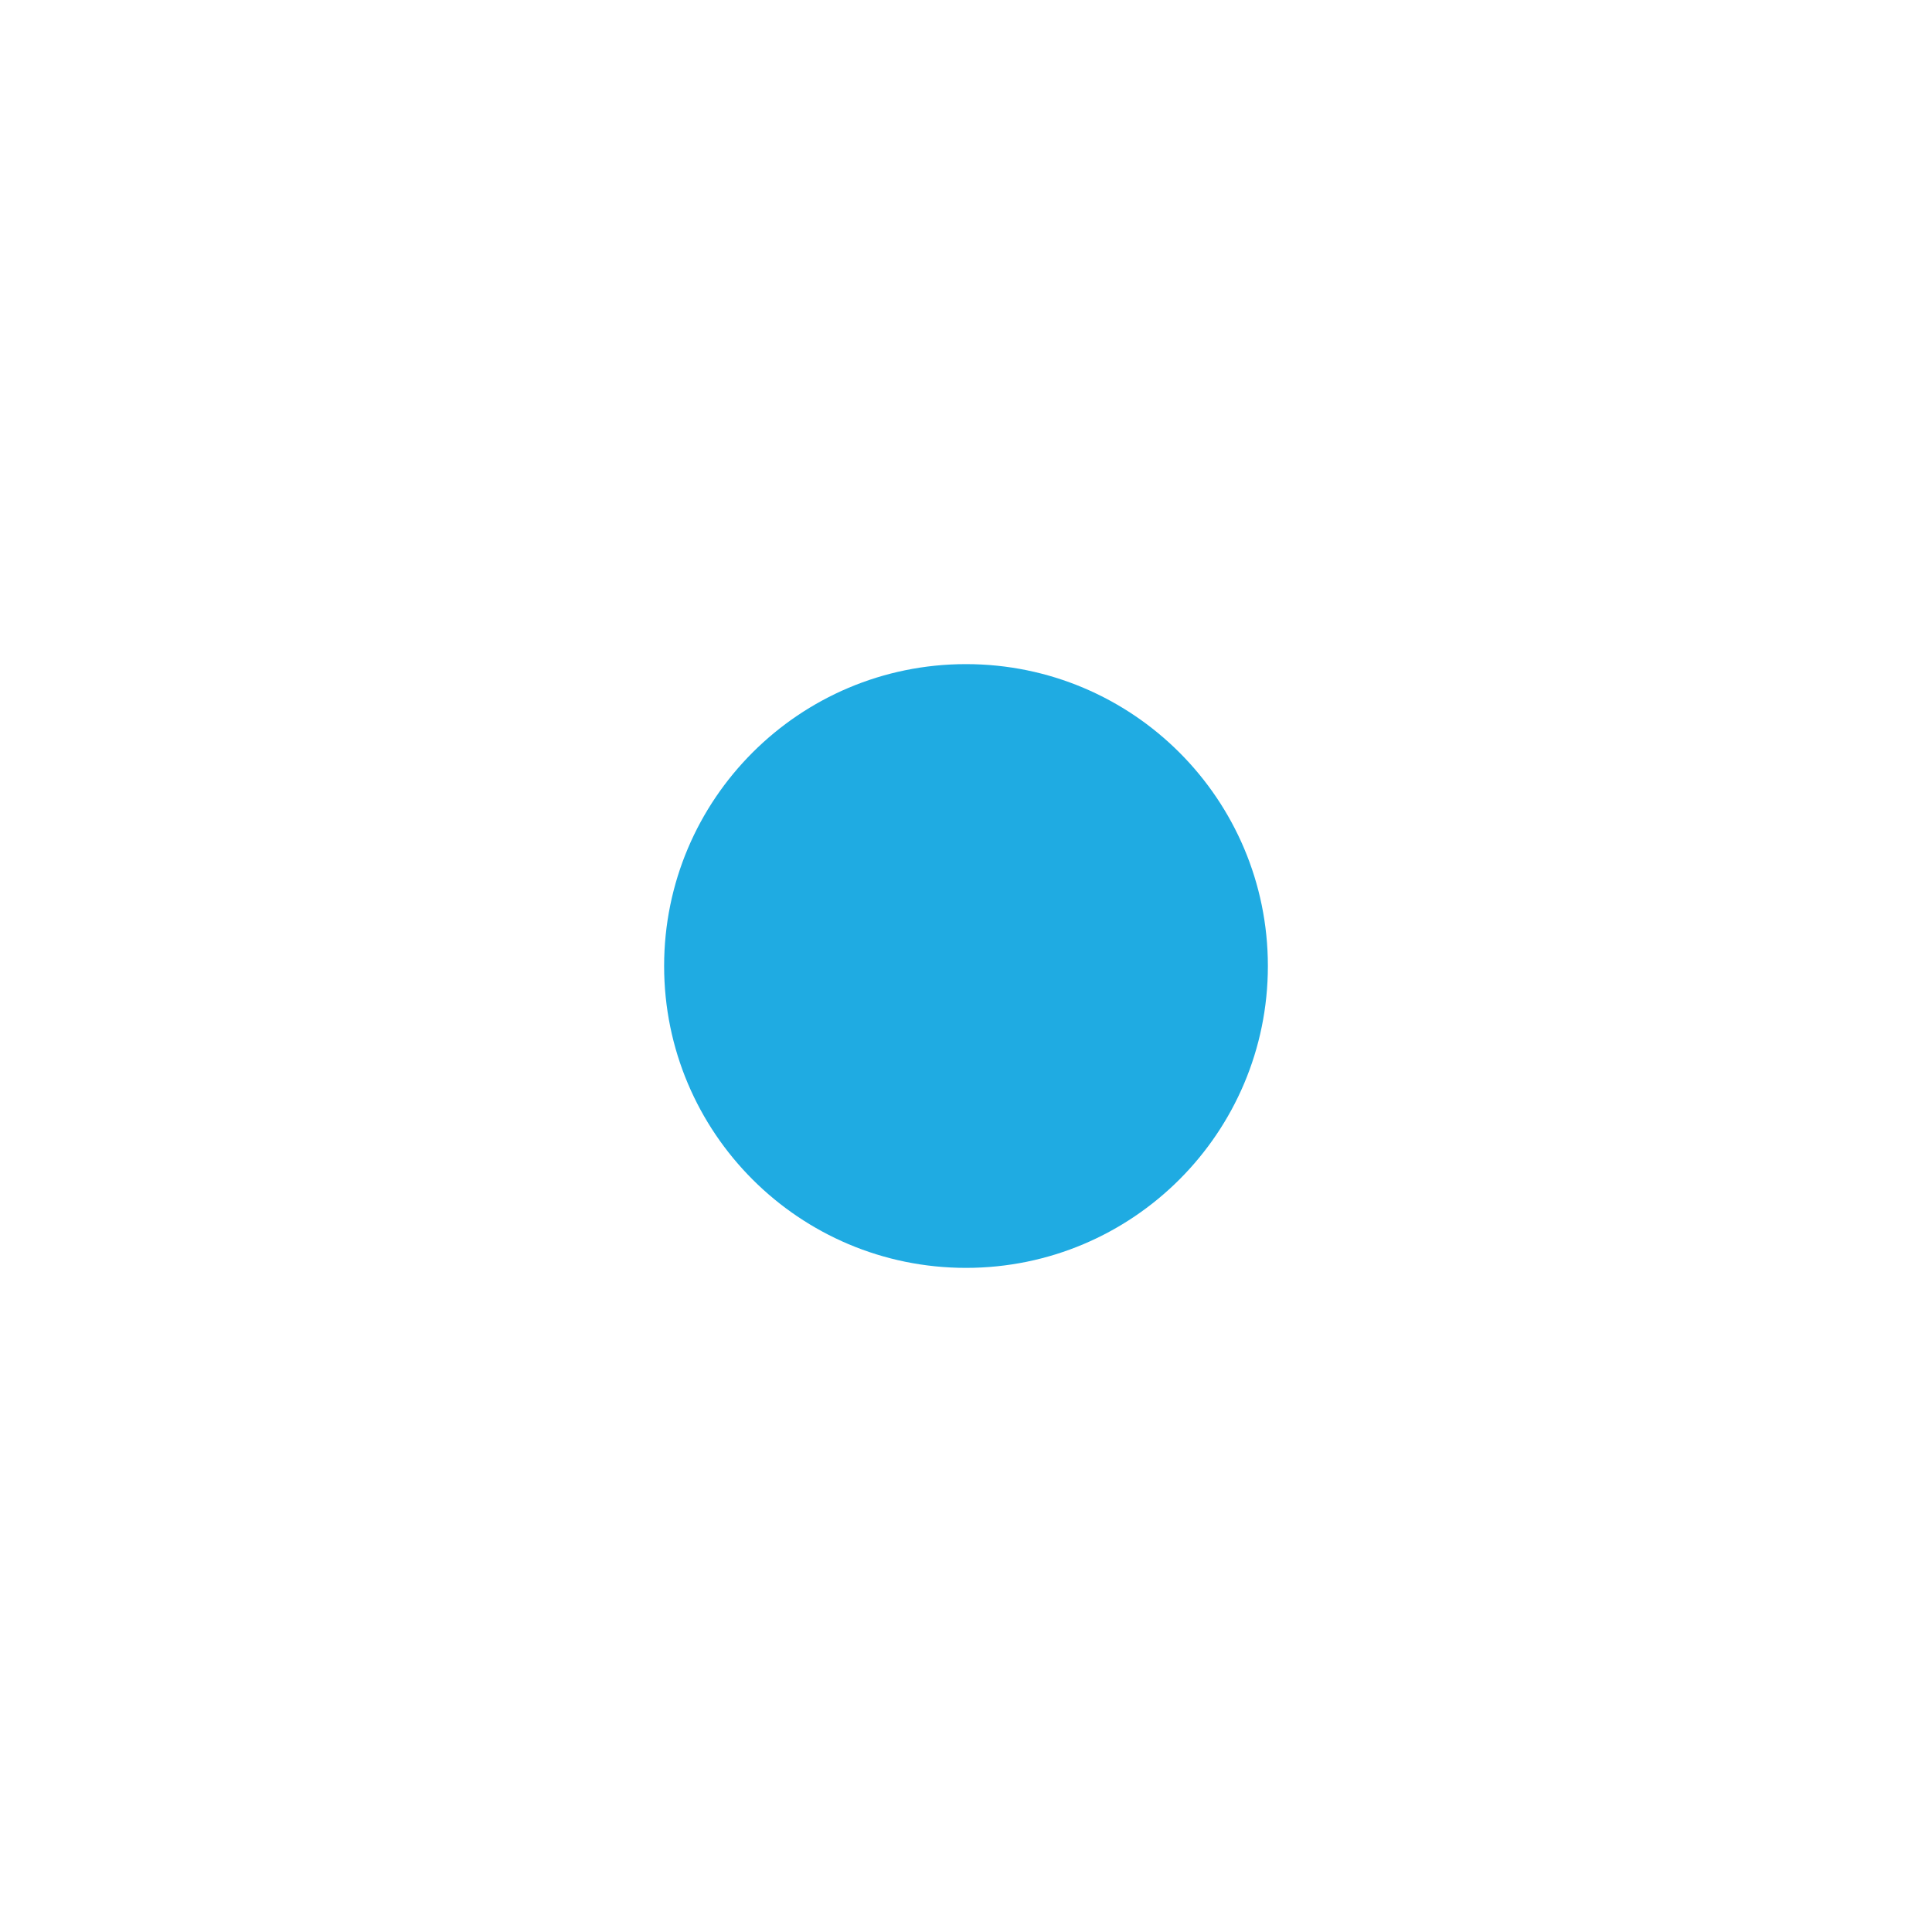
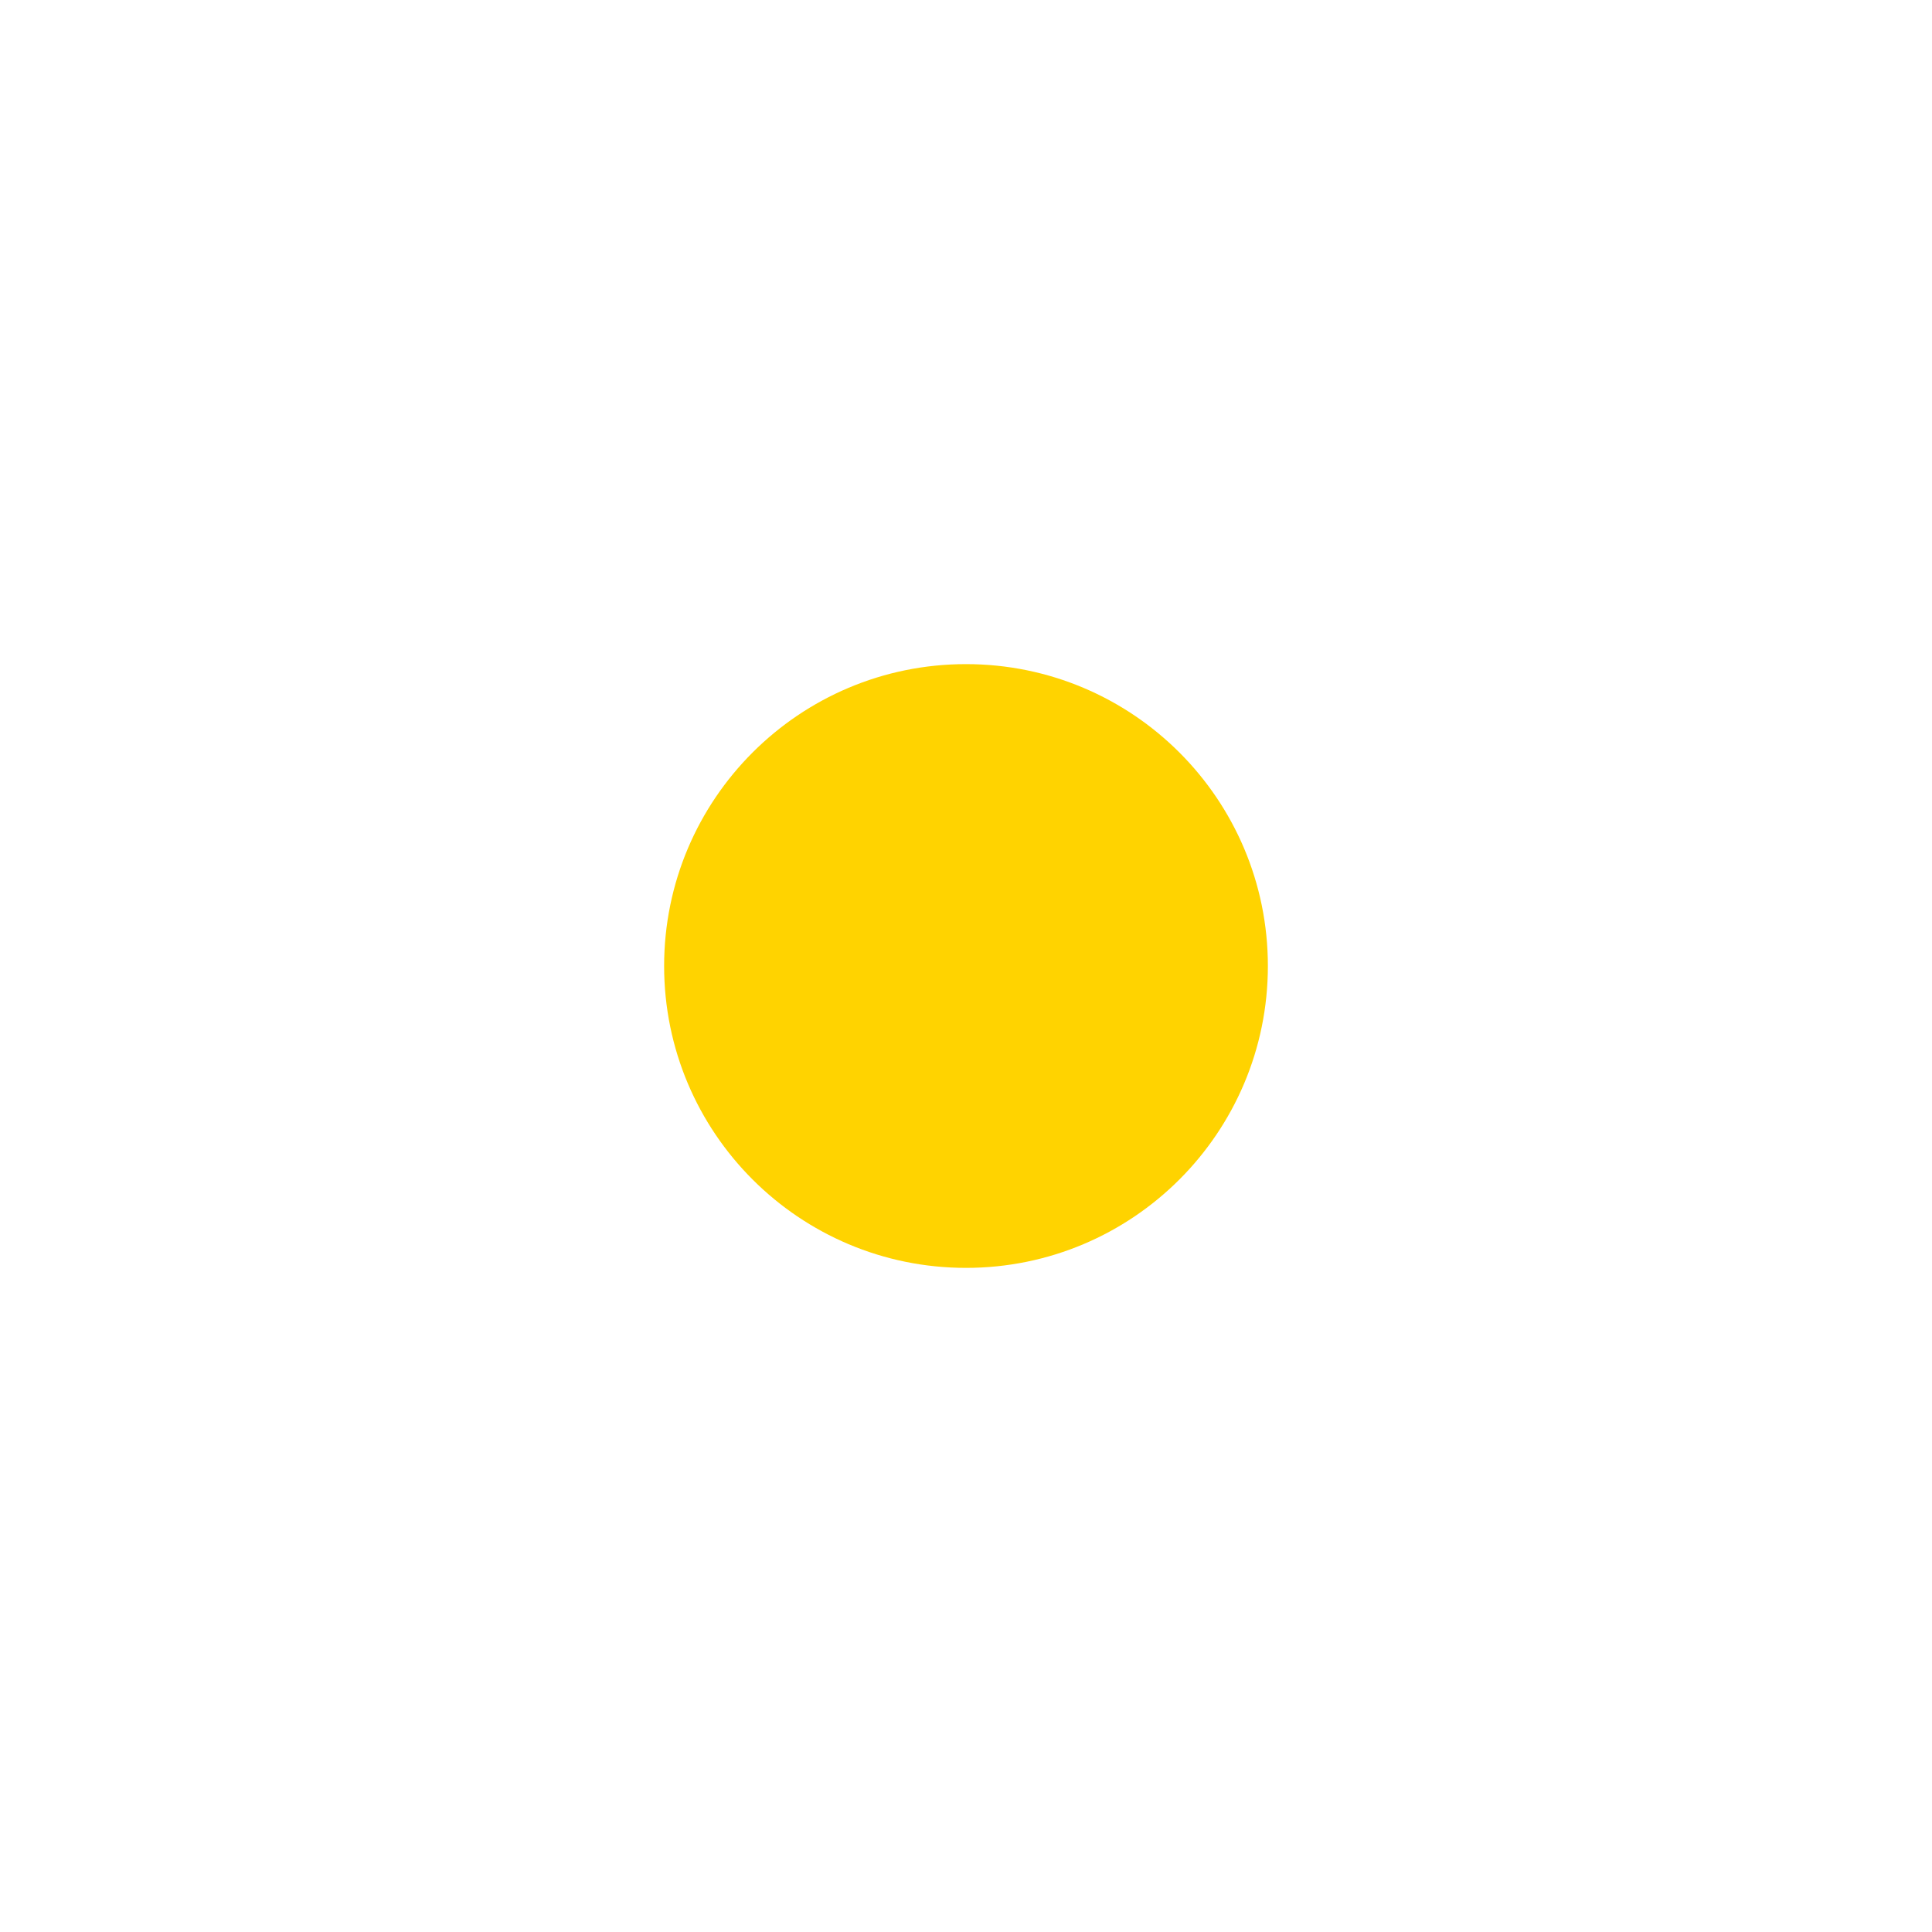
<svg xmlns="http://www.w3.org/2000/svg" version="1.1" id="Layer_1" x="0px" y="0px" viewBox="0 0 32 32" style="enable-background:new 0 0 32 32;" xml:space="preserve">
  <style type="text/css">
- 	.st0{fill-rule:evenodd;clip-rule:evenodd;fill:#1FABE2;}
+ 	.st0{fill-rule:evenodd;clip-rule:evenodd;fill:#FFD300;}
</style>
  <g id="Ellipse_1_copy">
    <g>
      <g id="Ellipse_2">
        <g>
          <circle class="st0" cx="16" cy="16" r="5" />
        </g>
      </g>
    </g>
  </g>
</svg>
